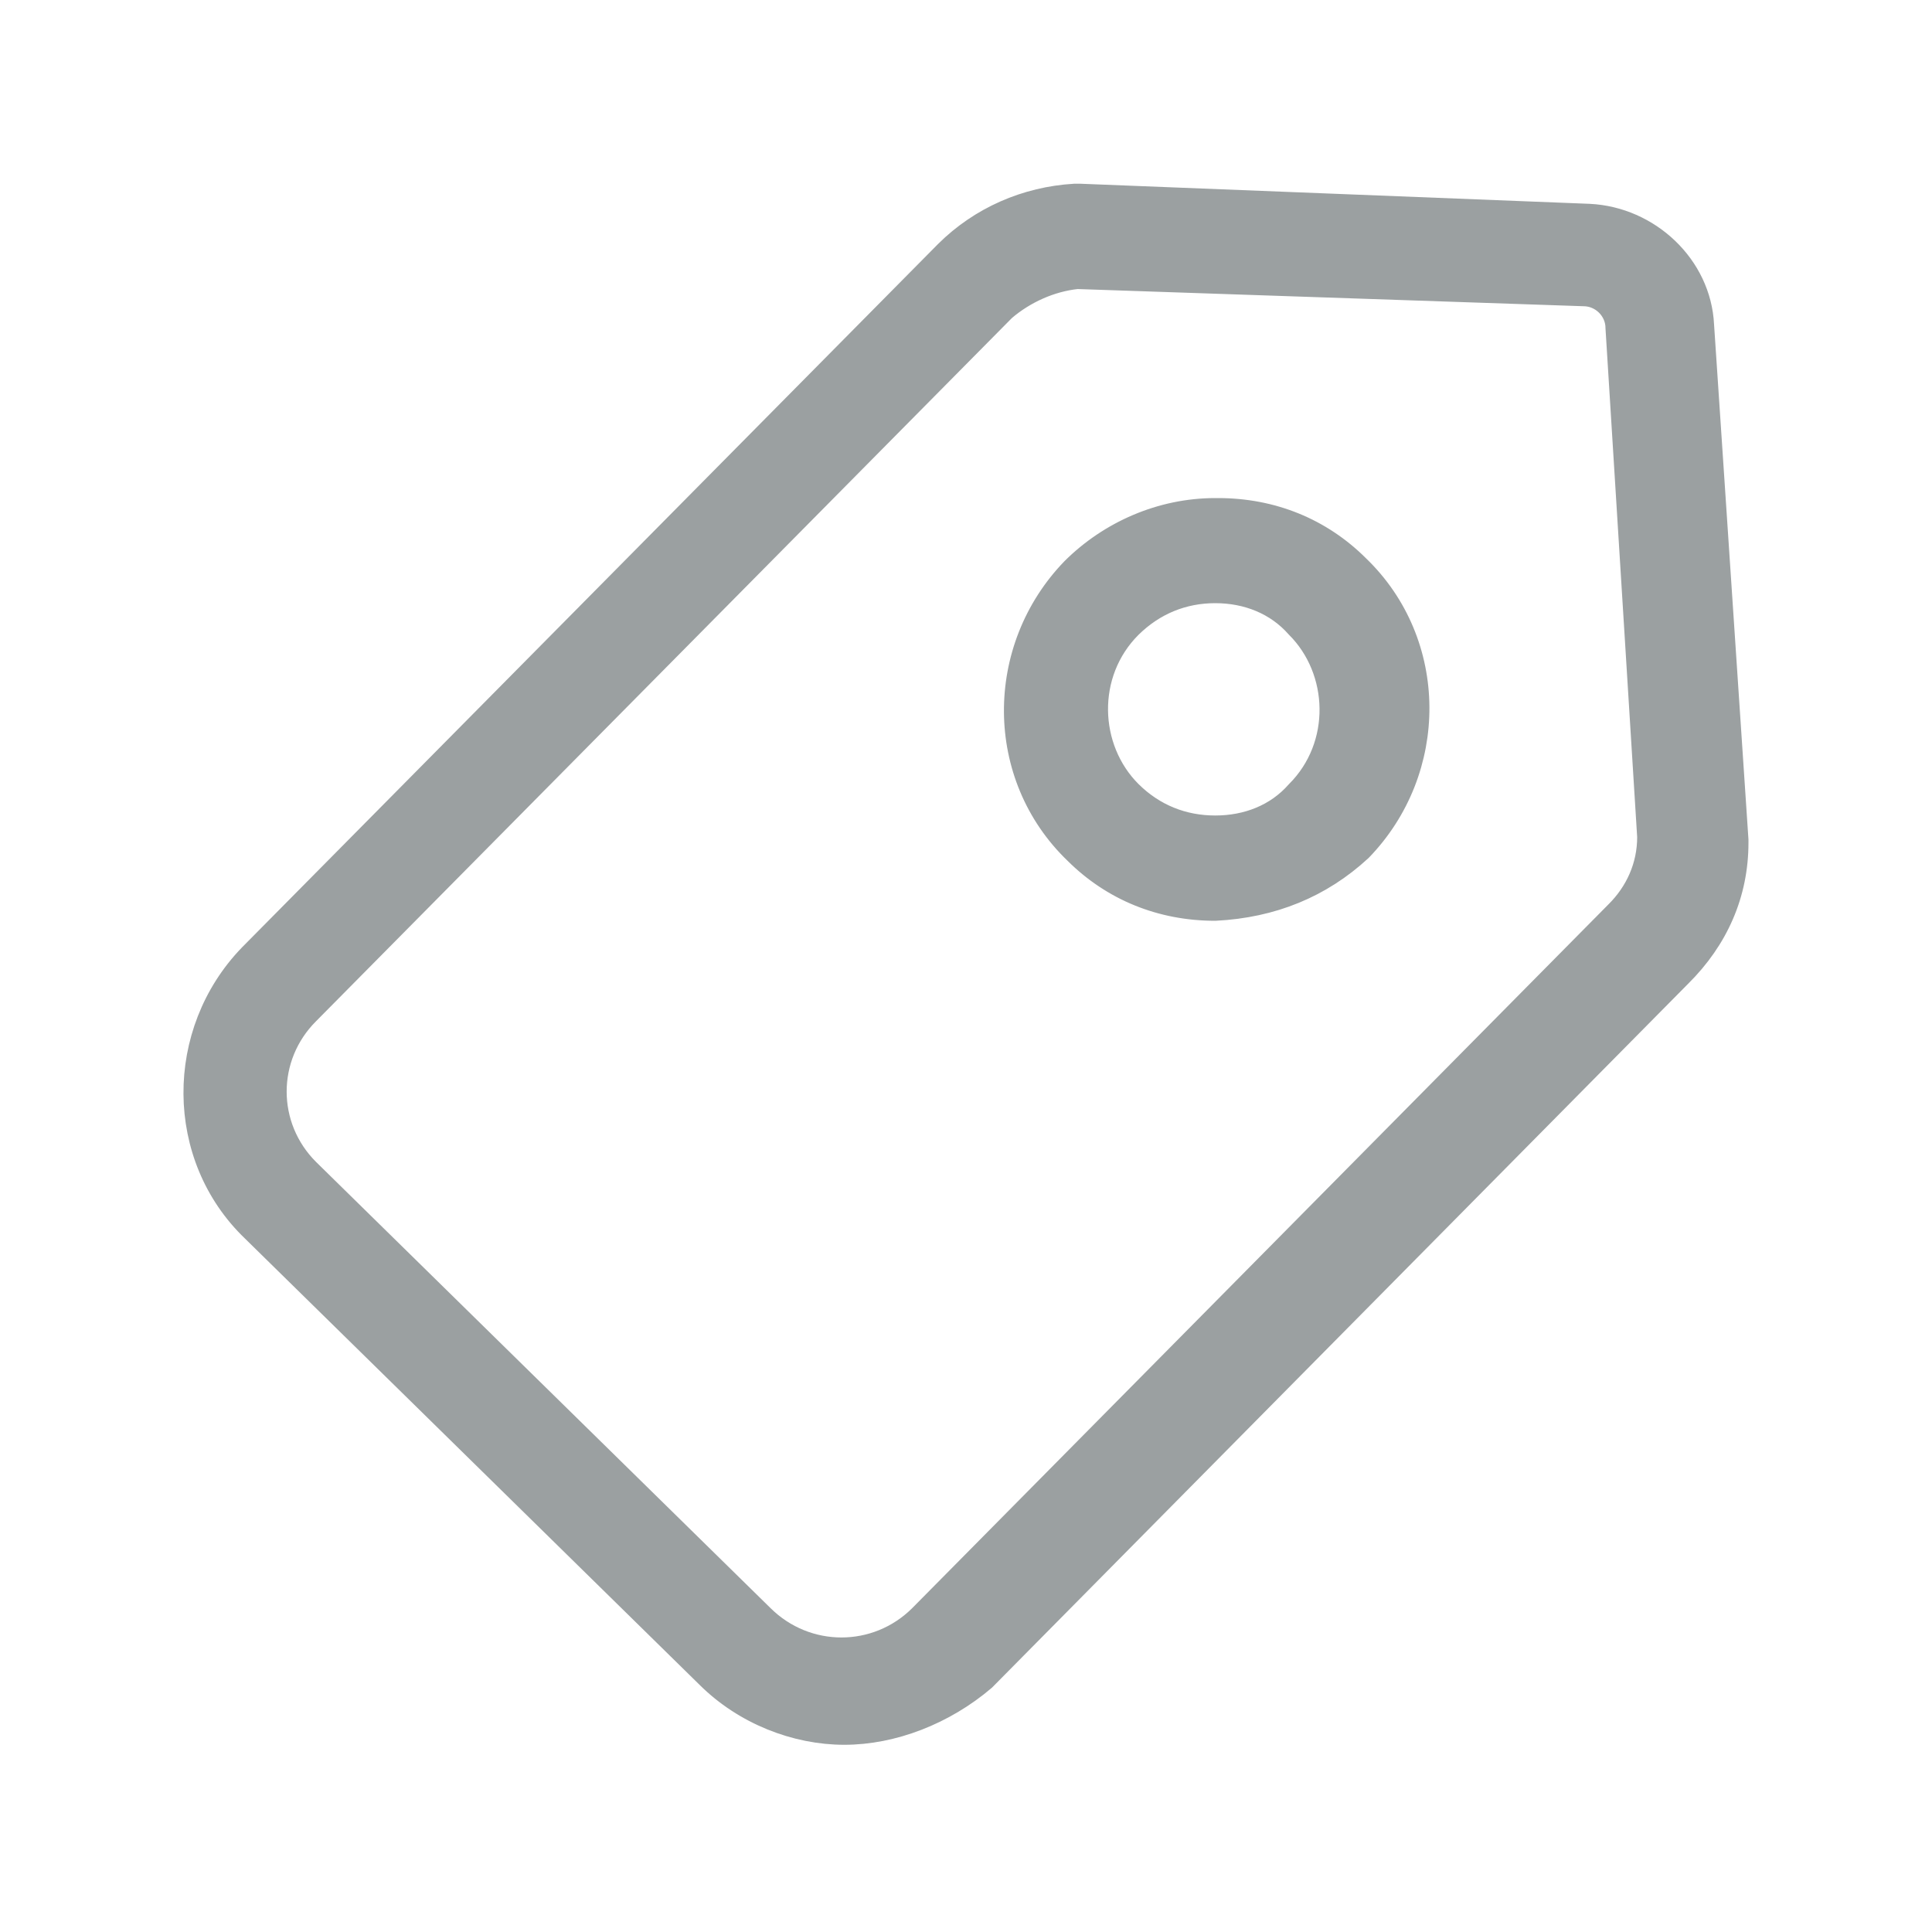
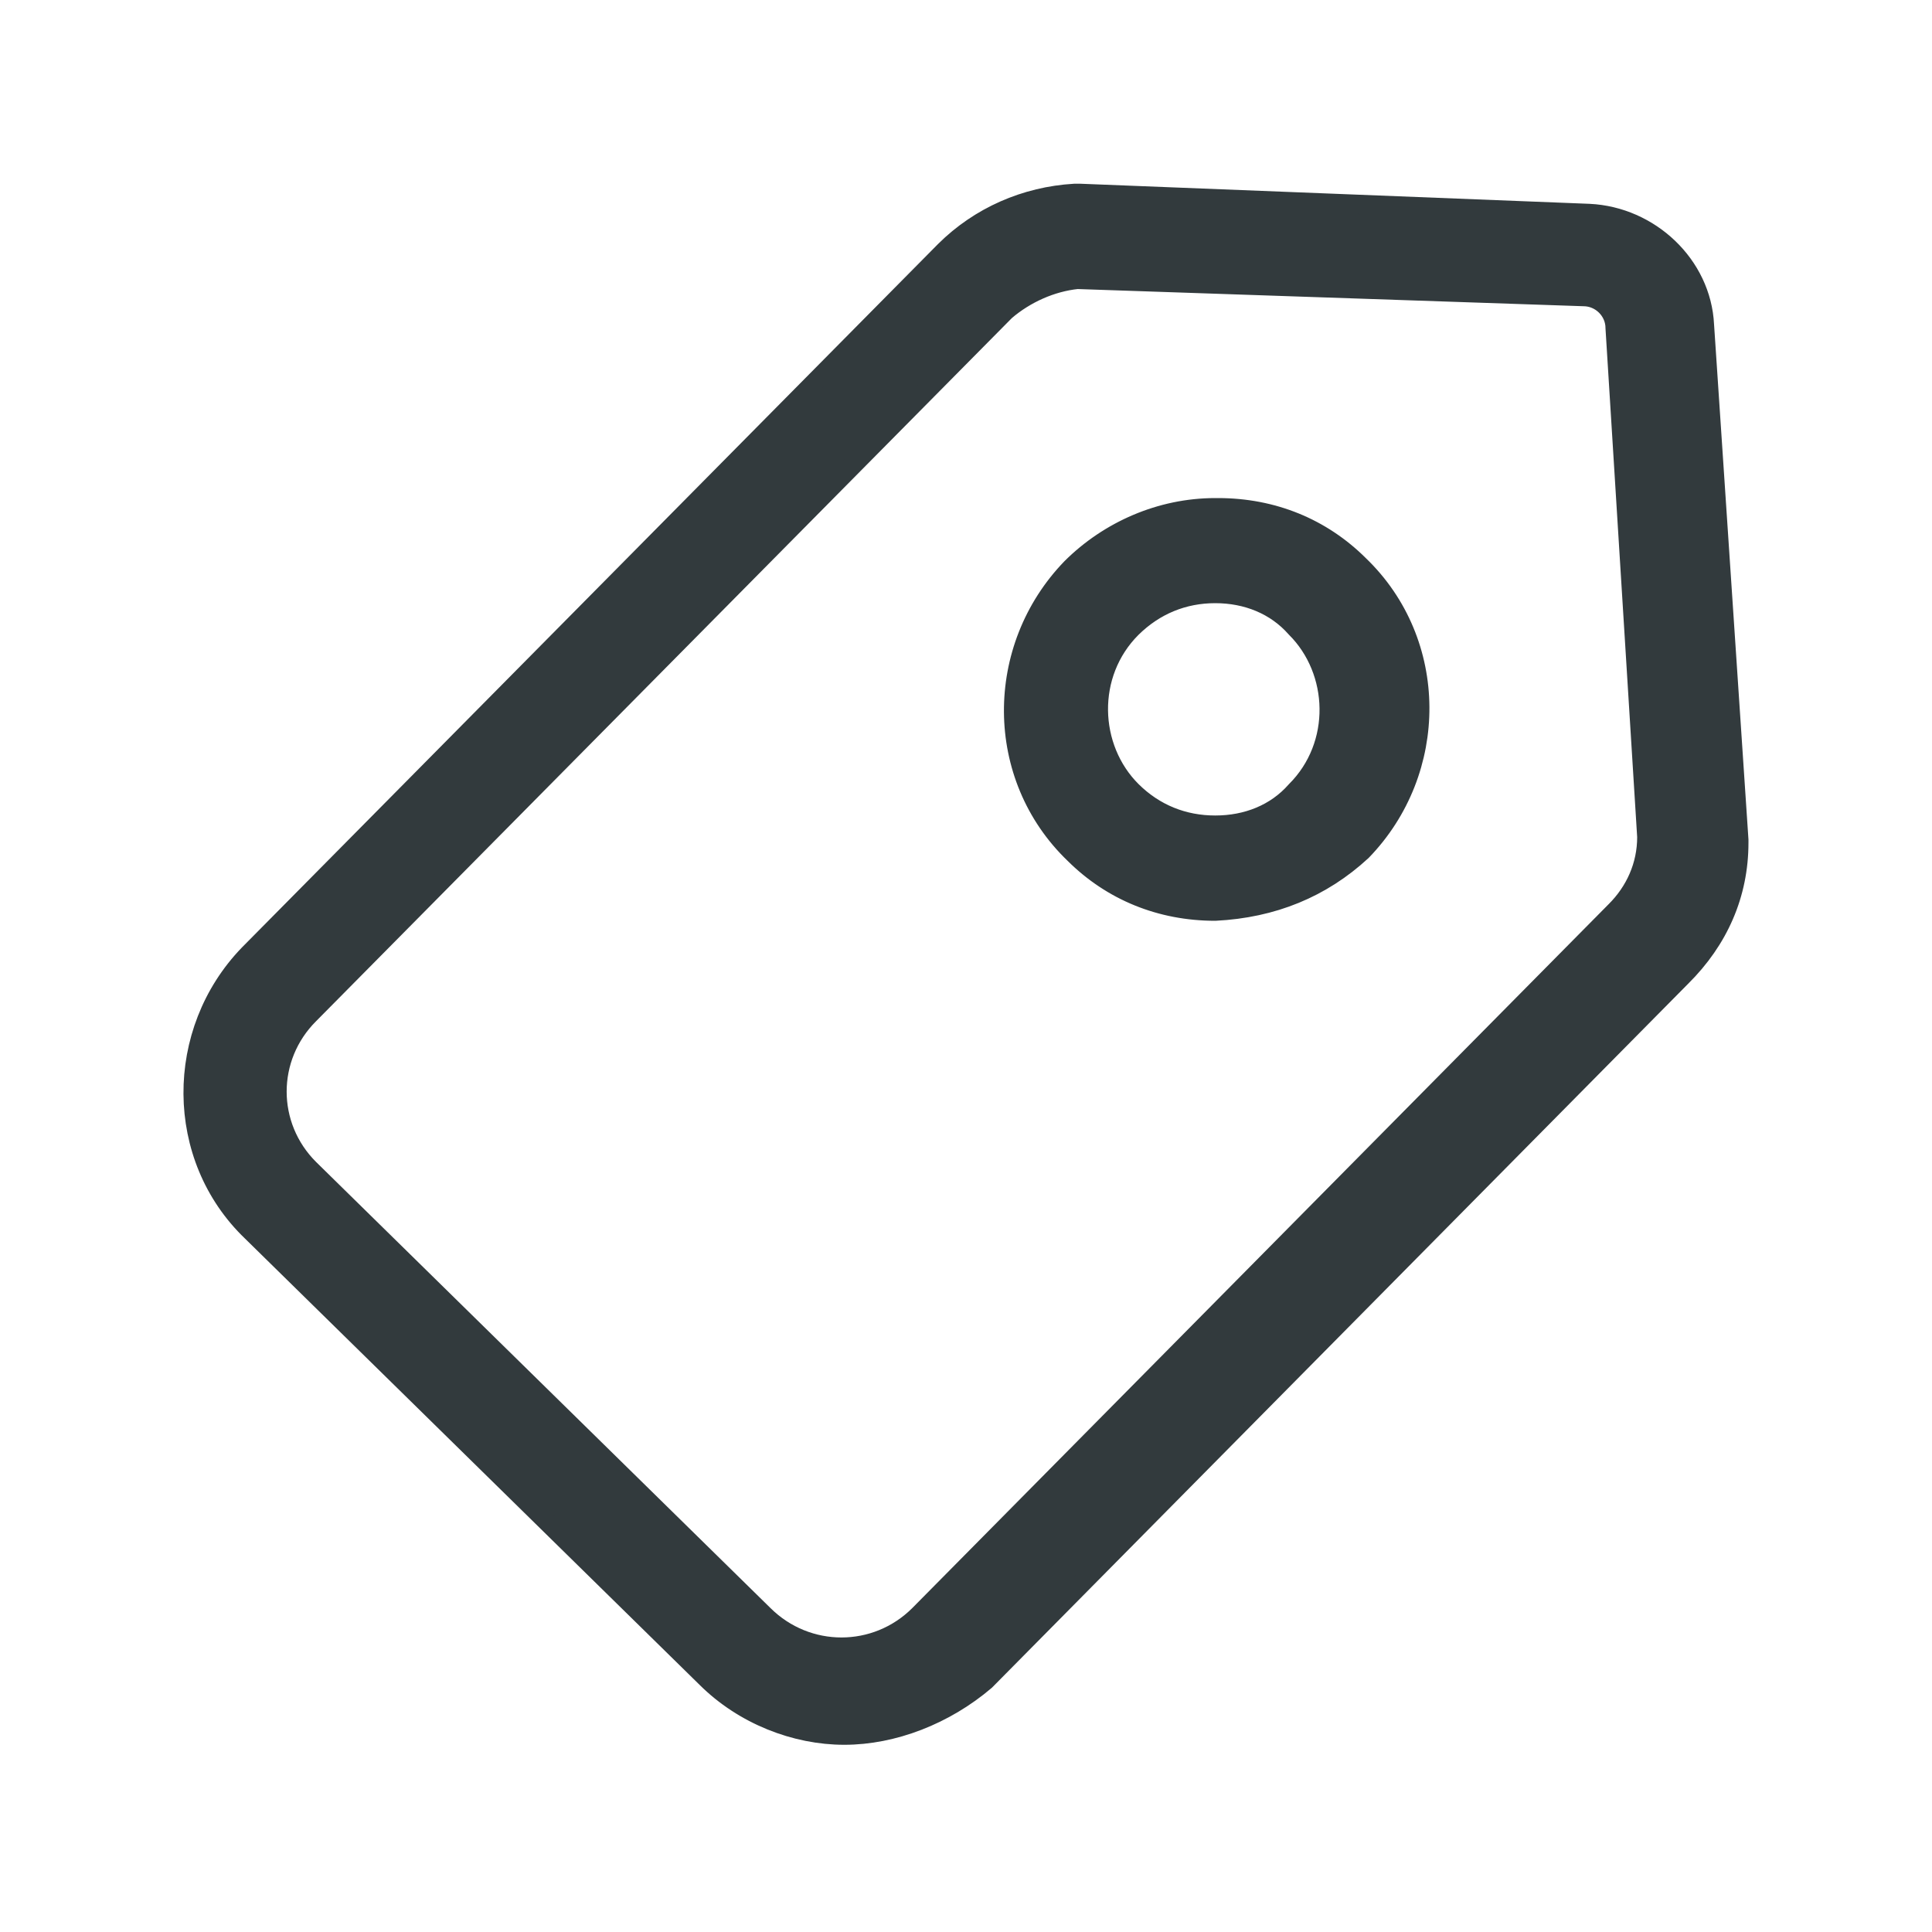
<svg xmlns="http://www.w3.org/2000/svg" width="10" height="10" viewBox="0 0 10 10" fill="none">
-   <path d="M4.37 8.981C4.117 8.981 3.849 8.877 3.656 8.685L1.303 6.375C0.901 5.99 0.901 5.339 1.288 4.939L4.891 1.298C5.07 1.12 5.308 1.016 5.561 1.001H5.591L8.226 1.105C8.539 1.12 8.807 1.371 8.822 1.682L9 4.347V4.362C9 4.628 8.896 4.865 8.702 5.057L5.1 8.699C4.891 8.877 4.623 8.981 4.37 8.981ZM5.576 1.446C5.442 1.46 5.308 1.52 5.204 1.609L1.601 5.25C1.378 5.472 1.378 5.828 1.601 6.05L3.953 8.359C4.177 8.581 4.534 8.581 4.757 8.359L8.36 4.717C8.464 4.614 8.524 4.48 8.524 4.332L8.36 1.698C8.36 1.609 8.286 1.535 8.196 1.535L5.576 1.446Z" fill="#9BA0A1" stroke="#9BA0A1" stroke-width="0.1" />
-   <path d="M6.29 4.716C6.007 4.716 5.754 4.612 5.561 4.42C5.144 4.02 5.144 3.354 5.546 2.939C5.739 2.747 6.007 2.628 6.29 2.628H6.305C6.588 2.628 6.841 2.732 7.034 2.924C7.451 3.324 7.451 3.99 7.049 4.405C6.841 4.597 6.588 4.701 6.29 4.716C6.305 4.716 6.305 4.716 6.29 4.716ZM6.29 3.072C6.126 3.072 5.978 3.132 5.858 3.25C5.62 3.487 5.635 3.872 5.858 4.094C5.977 4.212 6.126 4.271 6.29 4.271C6.454 4.271 6.603 4.212 6.707 4.094C6.945 3.857 6.93 3.472 6.707 3.25C6.603 3.132 6.454 3.072 6.29 3.072Z" fill="#9BA0A1" />
-   <path d="M6.29 4.716C6.007 4.716 5.754 4.612 5.561 4.42C5.144 4.02 5.144 3.354 5.546 2.939C5.739 2.747 6.007 2.628 6.29 2.628H6.305C6.588 2.628 6.841 2.732 7.034 2.924C7.451 3.324 7.451 3.99 7.049 4.405C6.841 4.597 6.588 4.701 6.29 4.716ZM6.29 4.716C6.305 4.716 6.305 4.716 6.29 4.716ZM6.29 3.072C6.126 3.072 5.978 3.132 5.858 3.25C5.62 3.487 5.635 3.872 5.858 4.094C5.977 4.212 6.126 4.271 6.29 4.271C6.454 4.271 6.603 4.212 6.707 4.094C6.945 3.857 6.93 3.472 6.707 3.25C6.603 3.132 6.454 3.072 6.29 3.072Z" stroke="#9BA0A1" stroke-width="0.1" />
+   <path d="M4.37 8.981C4.117 8.981 3.849 8.877 3.656 8.685L1.303 6.375C0.901 5.99 0.901 5.339 1.288 4.939L4.891 1.298C5.07 1.12 5.308 1.016 5.561 1.001H5.591L8.226 1.105C8.539 1.12 8.807 1.371 8.822 1.682L9 4.347V4.362C9 4.628 8.896 4.865 8.702 5.057L5.1 8.699C4.891 8.877 4.623 8.981 4.37 8.981ZM5.576 1.446C5.442 1.46 5.308 1.52 5.204 1.609L1.601 5.25C1.378 5.472 1.378 5.828 1.601 6.05L3.953 8.359C4.177 8.581 4.534 8.581 4.757 8.359L8.36 4.717C8.464 4.614 8.524 4.48 8.524 4.332L8.36 1.698C8.36 1.609 8.286 1.535 8.196 1.535L5.576 1.446Z" fill="#323A3D" stroke="#323A3D" stroke-width="0.1" />
+   <path d="M6.29 4.716C6.007 4.716 5.754 4.612 5.561 4.42C5.144 4.02 5.144 3.354 5.546 2.939C5.739 2.747 6.007 2.628 6.29 2.628H6.305C6.588 2.628 6.841 2.732 7.034 2.924C7.451 3.324 7.451 3.99 7.049 4.405C6.841 4.597 6.588 4.701 6.29 4.716C6.305 4.716 6.305 4.716 6.29 4.716ZM6.29 3.072C6.126 3.072 5.978 3.132 5.858 3.25C5.62 3.487 5.635 3.872 5.858 4.094C5.977 4.212 6.126 4.271 6.29 4.271C6.454 4.271 6.603 4.212 6.707 4.094C6.945 3.857 6.93 3.472 6.707 3.25C6.603 3.132 6.454 3.072 6.29 3.072Z" fill="#323A3D" />
+   <path d="M6.29 4.716C6.007 4.716 5.754 4.612 5.561 4.42C5.144 4.02 5.144 3.354 5.546 2.939C5.739 2.747 6.007 2.628 6.29 2.628H6.305C6.588 2.628 6.841 2.732 7.034 2.924C7.451 3.324 7.451 3.99 7.049 4.405C6.841 4.597 6.588 4.701 6.29 4.716ZM6.29 4.716C6.305 4.716 6.305 4.716 6.29 4.716ZM6.29 3.072C6.126 3.072 5.978 3.132 5.858 3.25C5.62 3.487 5.635 3.872 5.858 4.094C5.977 4.212 6.126 4.271 6.29 4.271C6.454 4.271 6.603 4.212 6.707 4.094C6.945 3.857 6.93 3.472 6.707 3.25C6.603 3.132 6.454 3.072 6.29 3.072Z" stroke="#323A3D" stroke-width="0.1" />
</svg>
